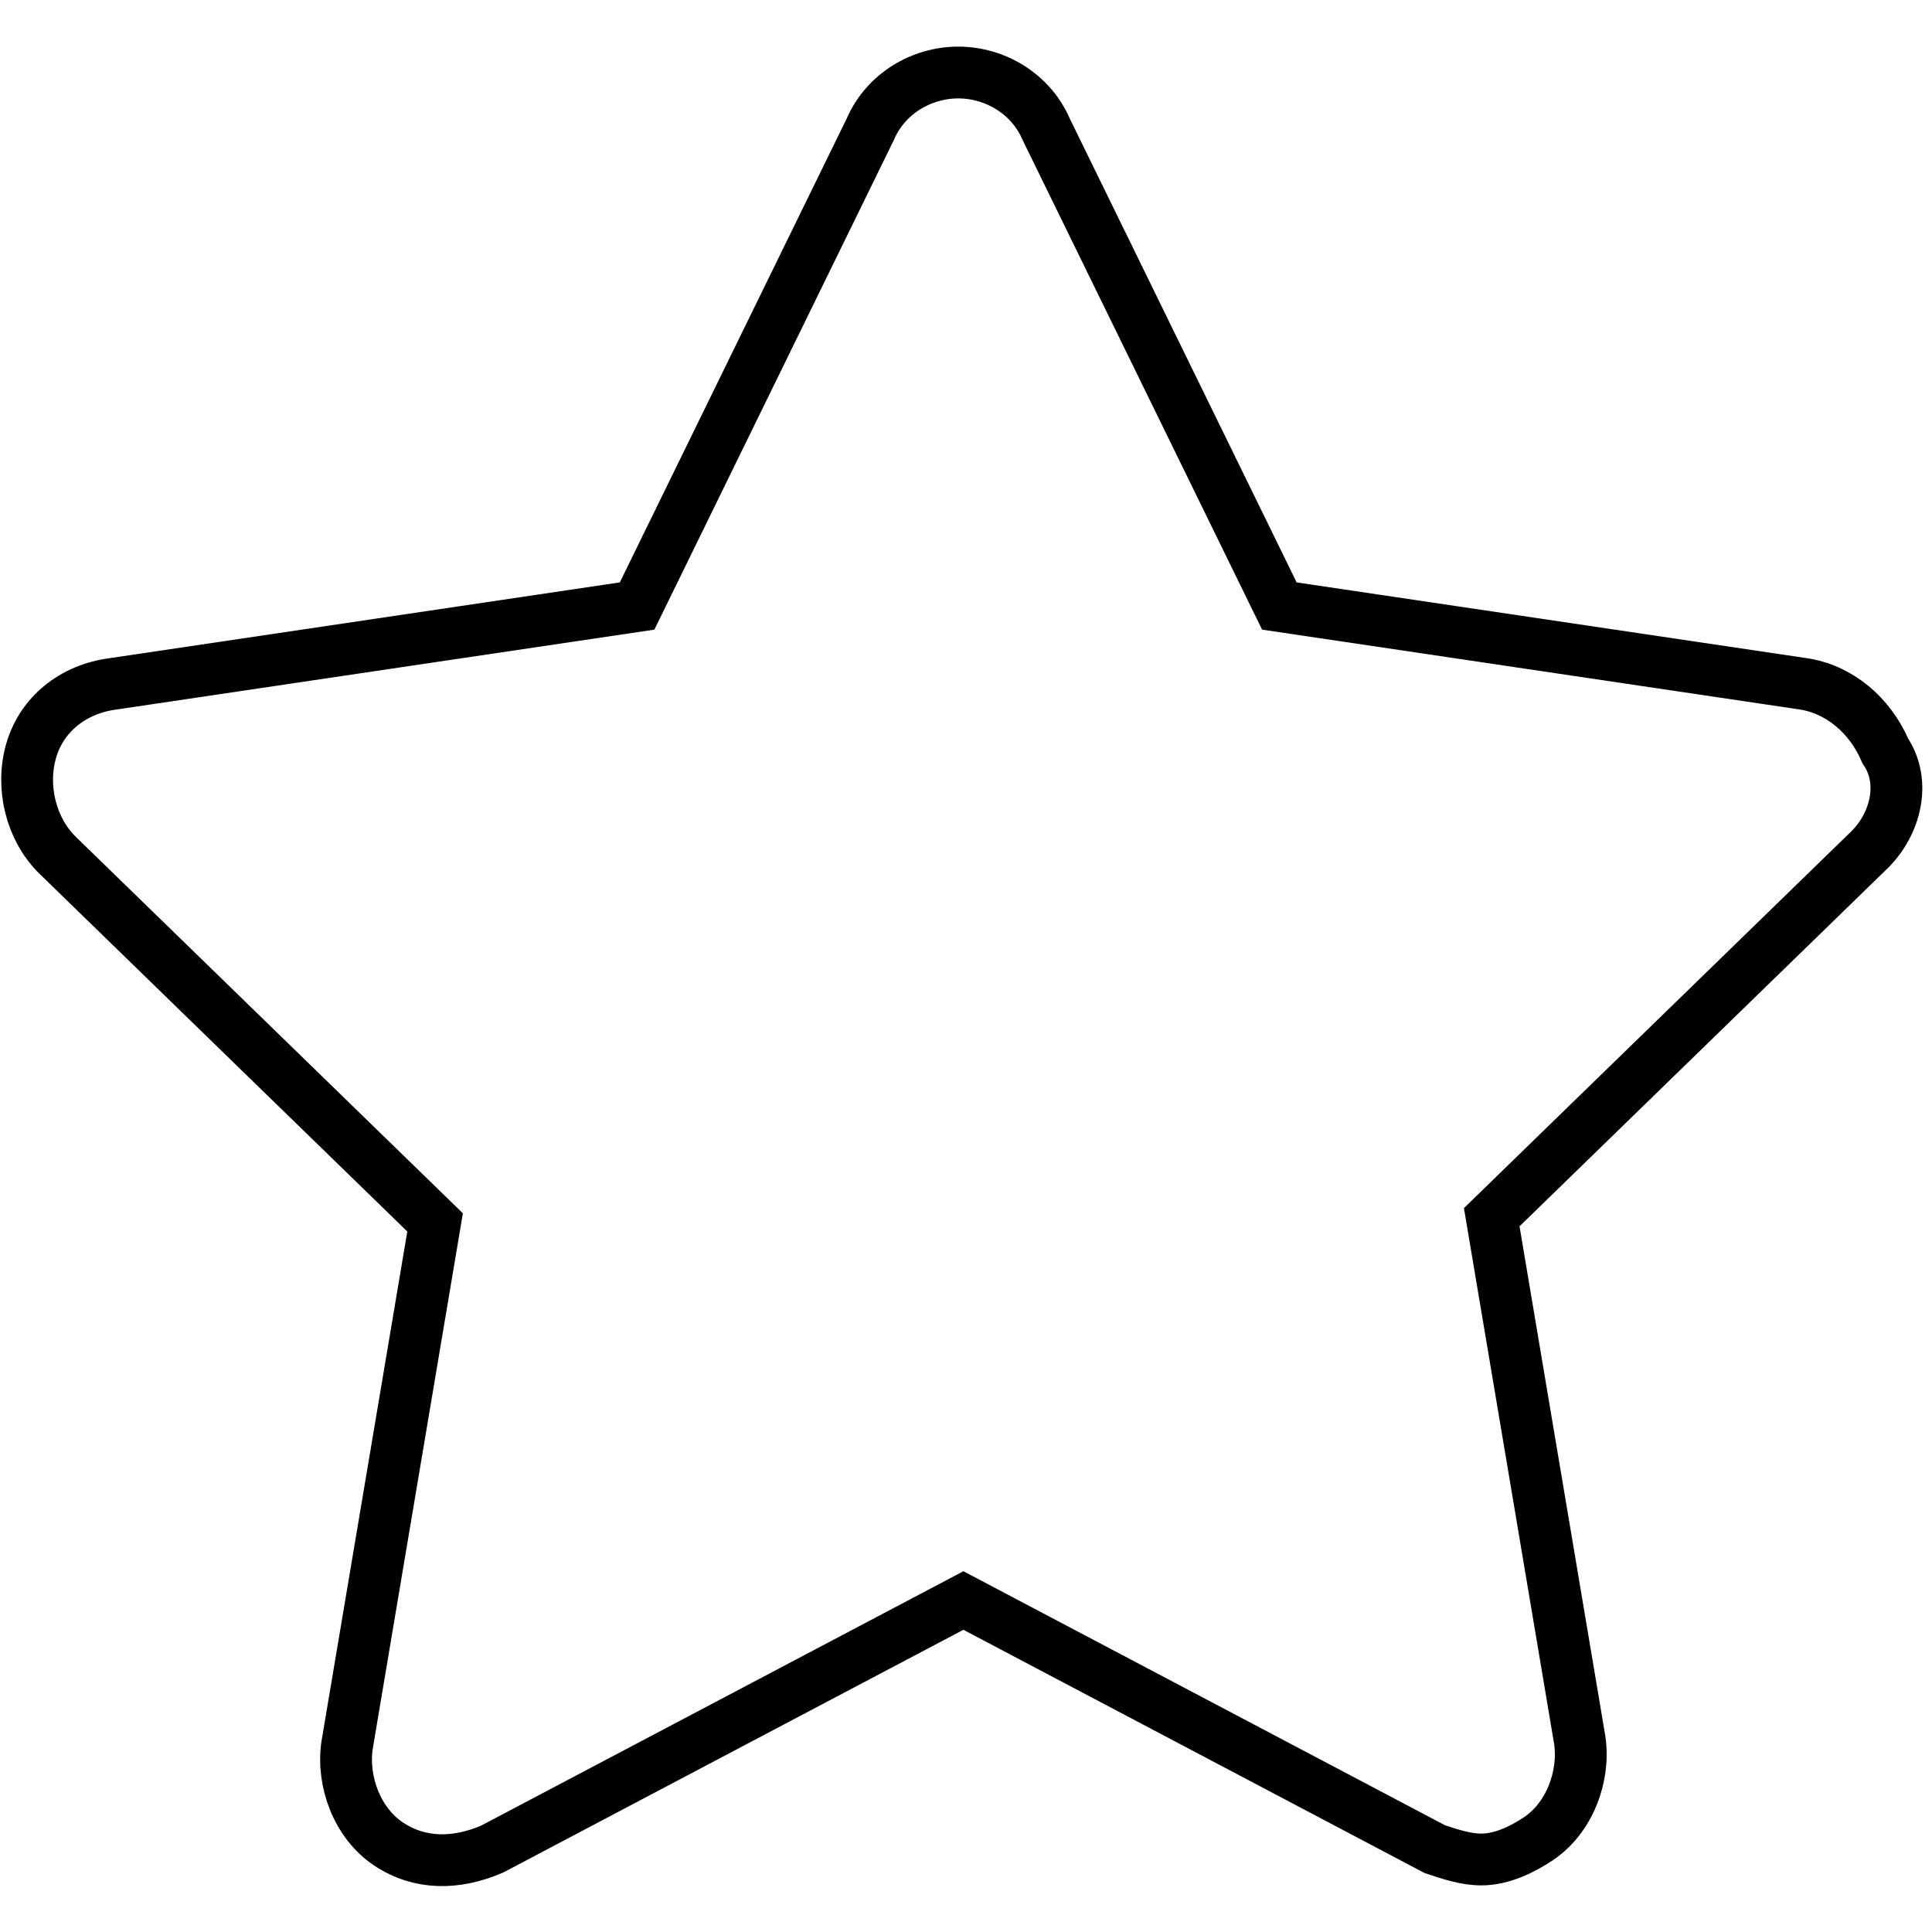
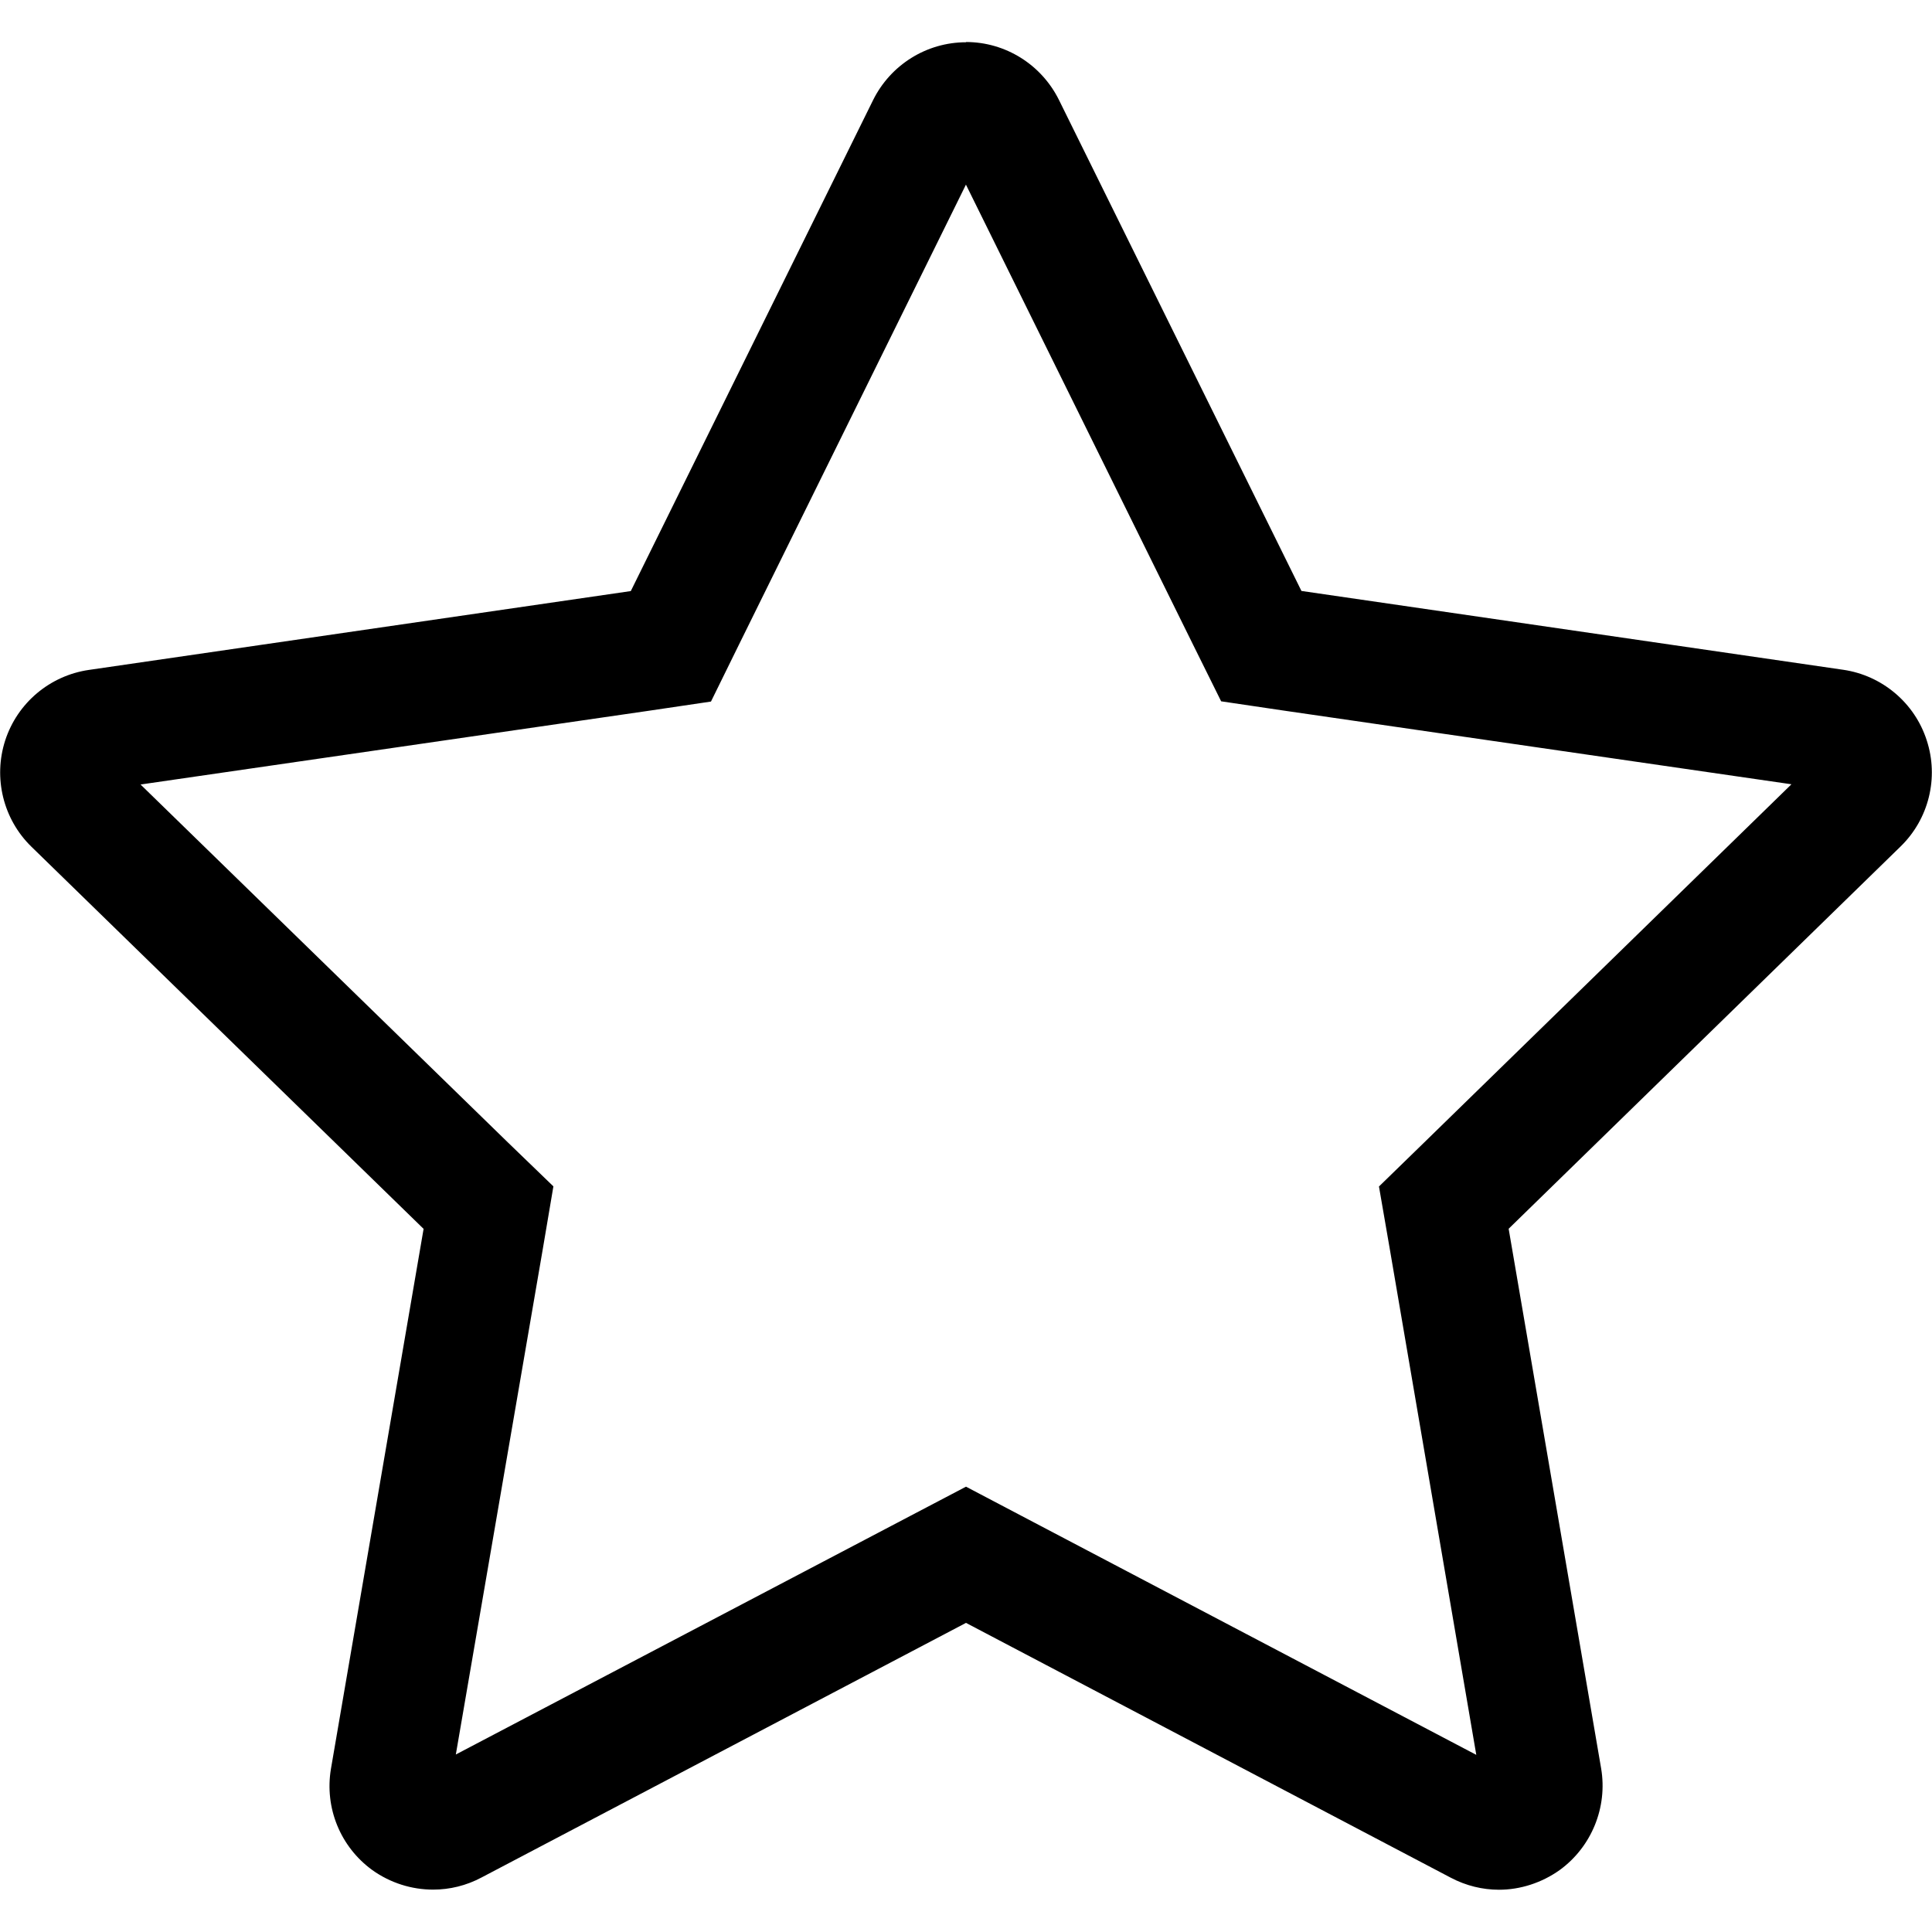
- <svg xmlns="http://www.w3.org/2000/svg" viewBox="-5 7.7 37.3 37.3">
-   <path fill="none" stroke="currentColor" stroke-miterlimit="10" d="M31.1 24.1l-7.3 7.1 1.7 10.1c.1.7-.2 1.5-.8 1.9-.3.2-.7.4-1.1.4-.3 0-.6-.1-.9-.2l-9.1-4.8-9.1 4.8c-.7.3-1.4.3-2-.1-.6-.4-.9-1.2-.8-1.9l1.7-10.1-7.3-7.1c-.5-.5-.7-1.3-.5-2 .2-.7.8-1.2 1.6-1.3l10.1-1.5 4.5-9.2c.3-.7 1-1.1 1.7-1.1s1.4.4 1.7 1.1l4.5 9.2 10.1 1.5c.7.1 1.3.6 1.6 1.3.4.6.2 1.4-.3 1.9z" />
+ <svg xmlns="http://www.w3.org/2000/svg" width="16" height="16" viewBox="0 0 16 16">
+   <path fill="currentColor" d="M8 1.53l1.88 3.808.233.47.52.077 4.203.61-3.04 2.965-.376.366.09.52.716 4.187-3.76-1.976L8 12.312l-.465.244-3.76 1.974.72-4.185.088-.52-.377-.364-3.042-2.964 4.204-.61.52-.077.232-.472L8 1.528M8 .35c-.327 0-.625.187-.77.48L5.224 4.895l-4.488.653c-.323.047-.592.273-.693.584-.1.31-.017.652.217.88l3.248 3.165-.767 4.47c-.055.324.078.648.342.84.15.107.326.162.504.162.137 0 .274-.033.4-.1L8 13.44l4.014 2.11c.127.067.264.1.4.1.176 0 .354-.057.504-.164.264-.193.396-.52.342-.84l-.766-4.47L15.74 7.01c.234-.228.318-.57.216-.88-.1-.31-.37-.536-.69-.583l-4.488-.653L8.77.828C8.625.535 8.327.348 8 .348z" />
</svg>
